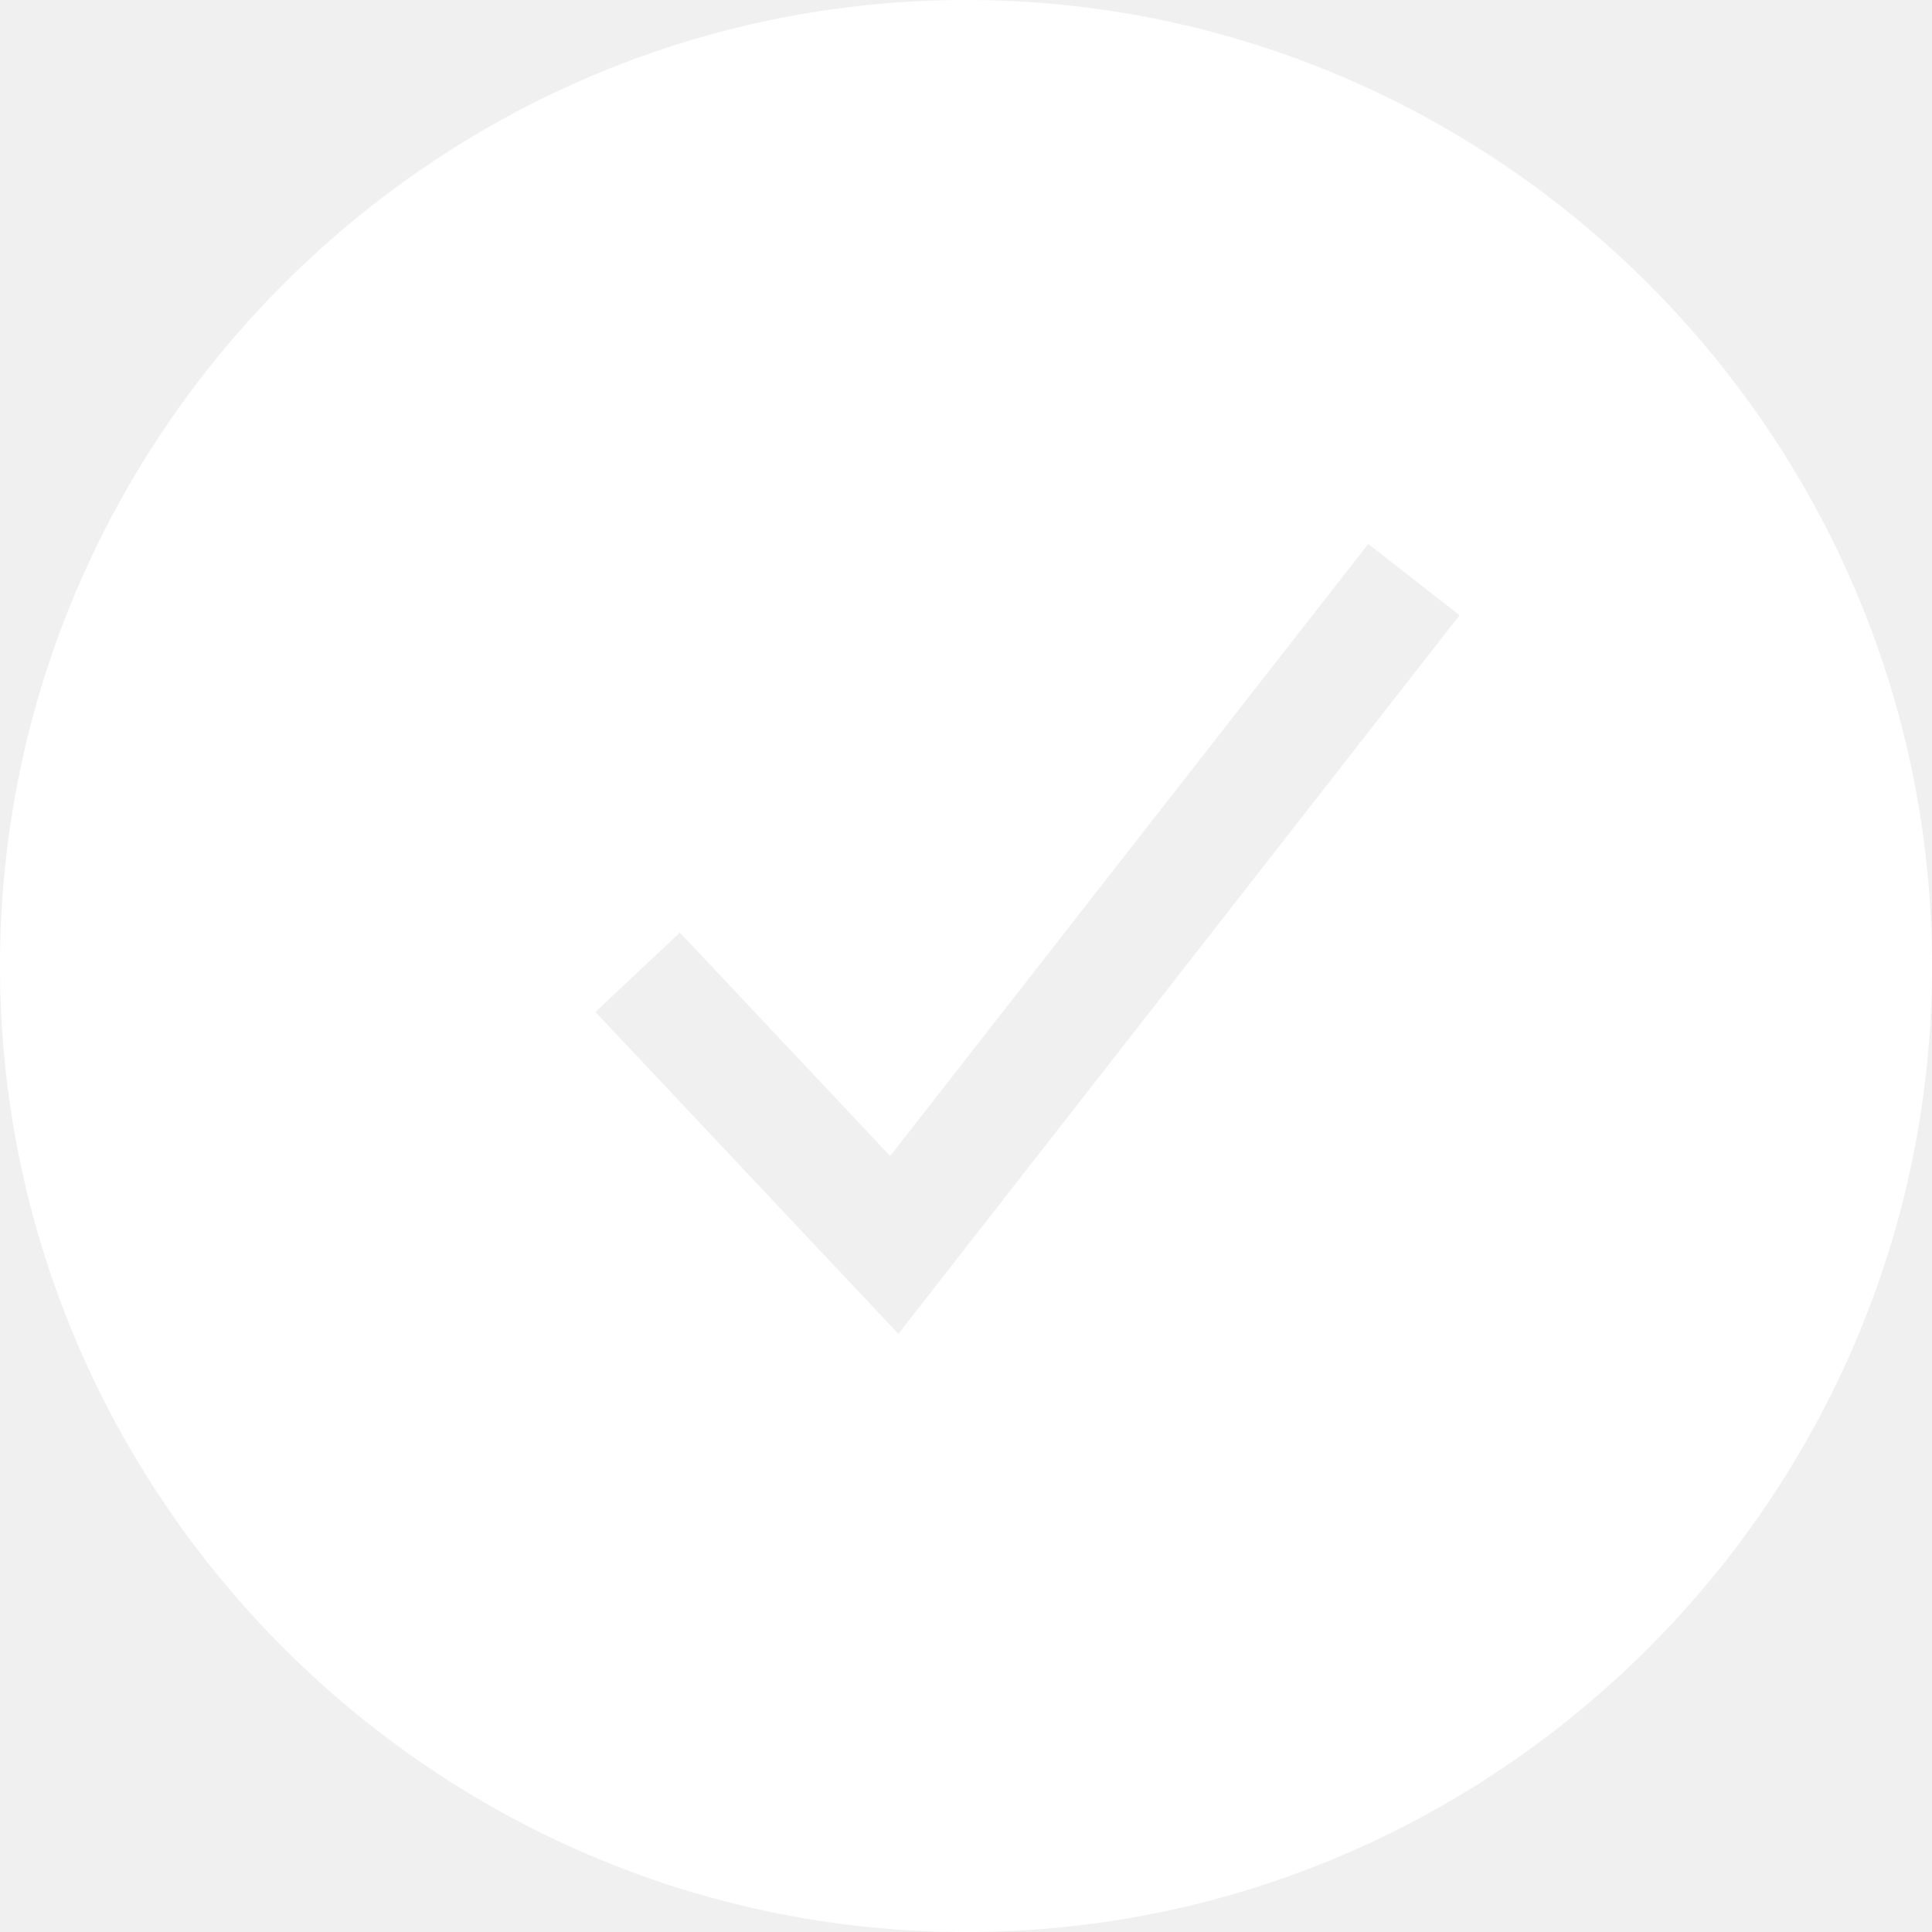
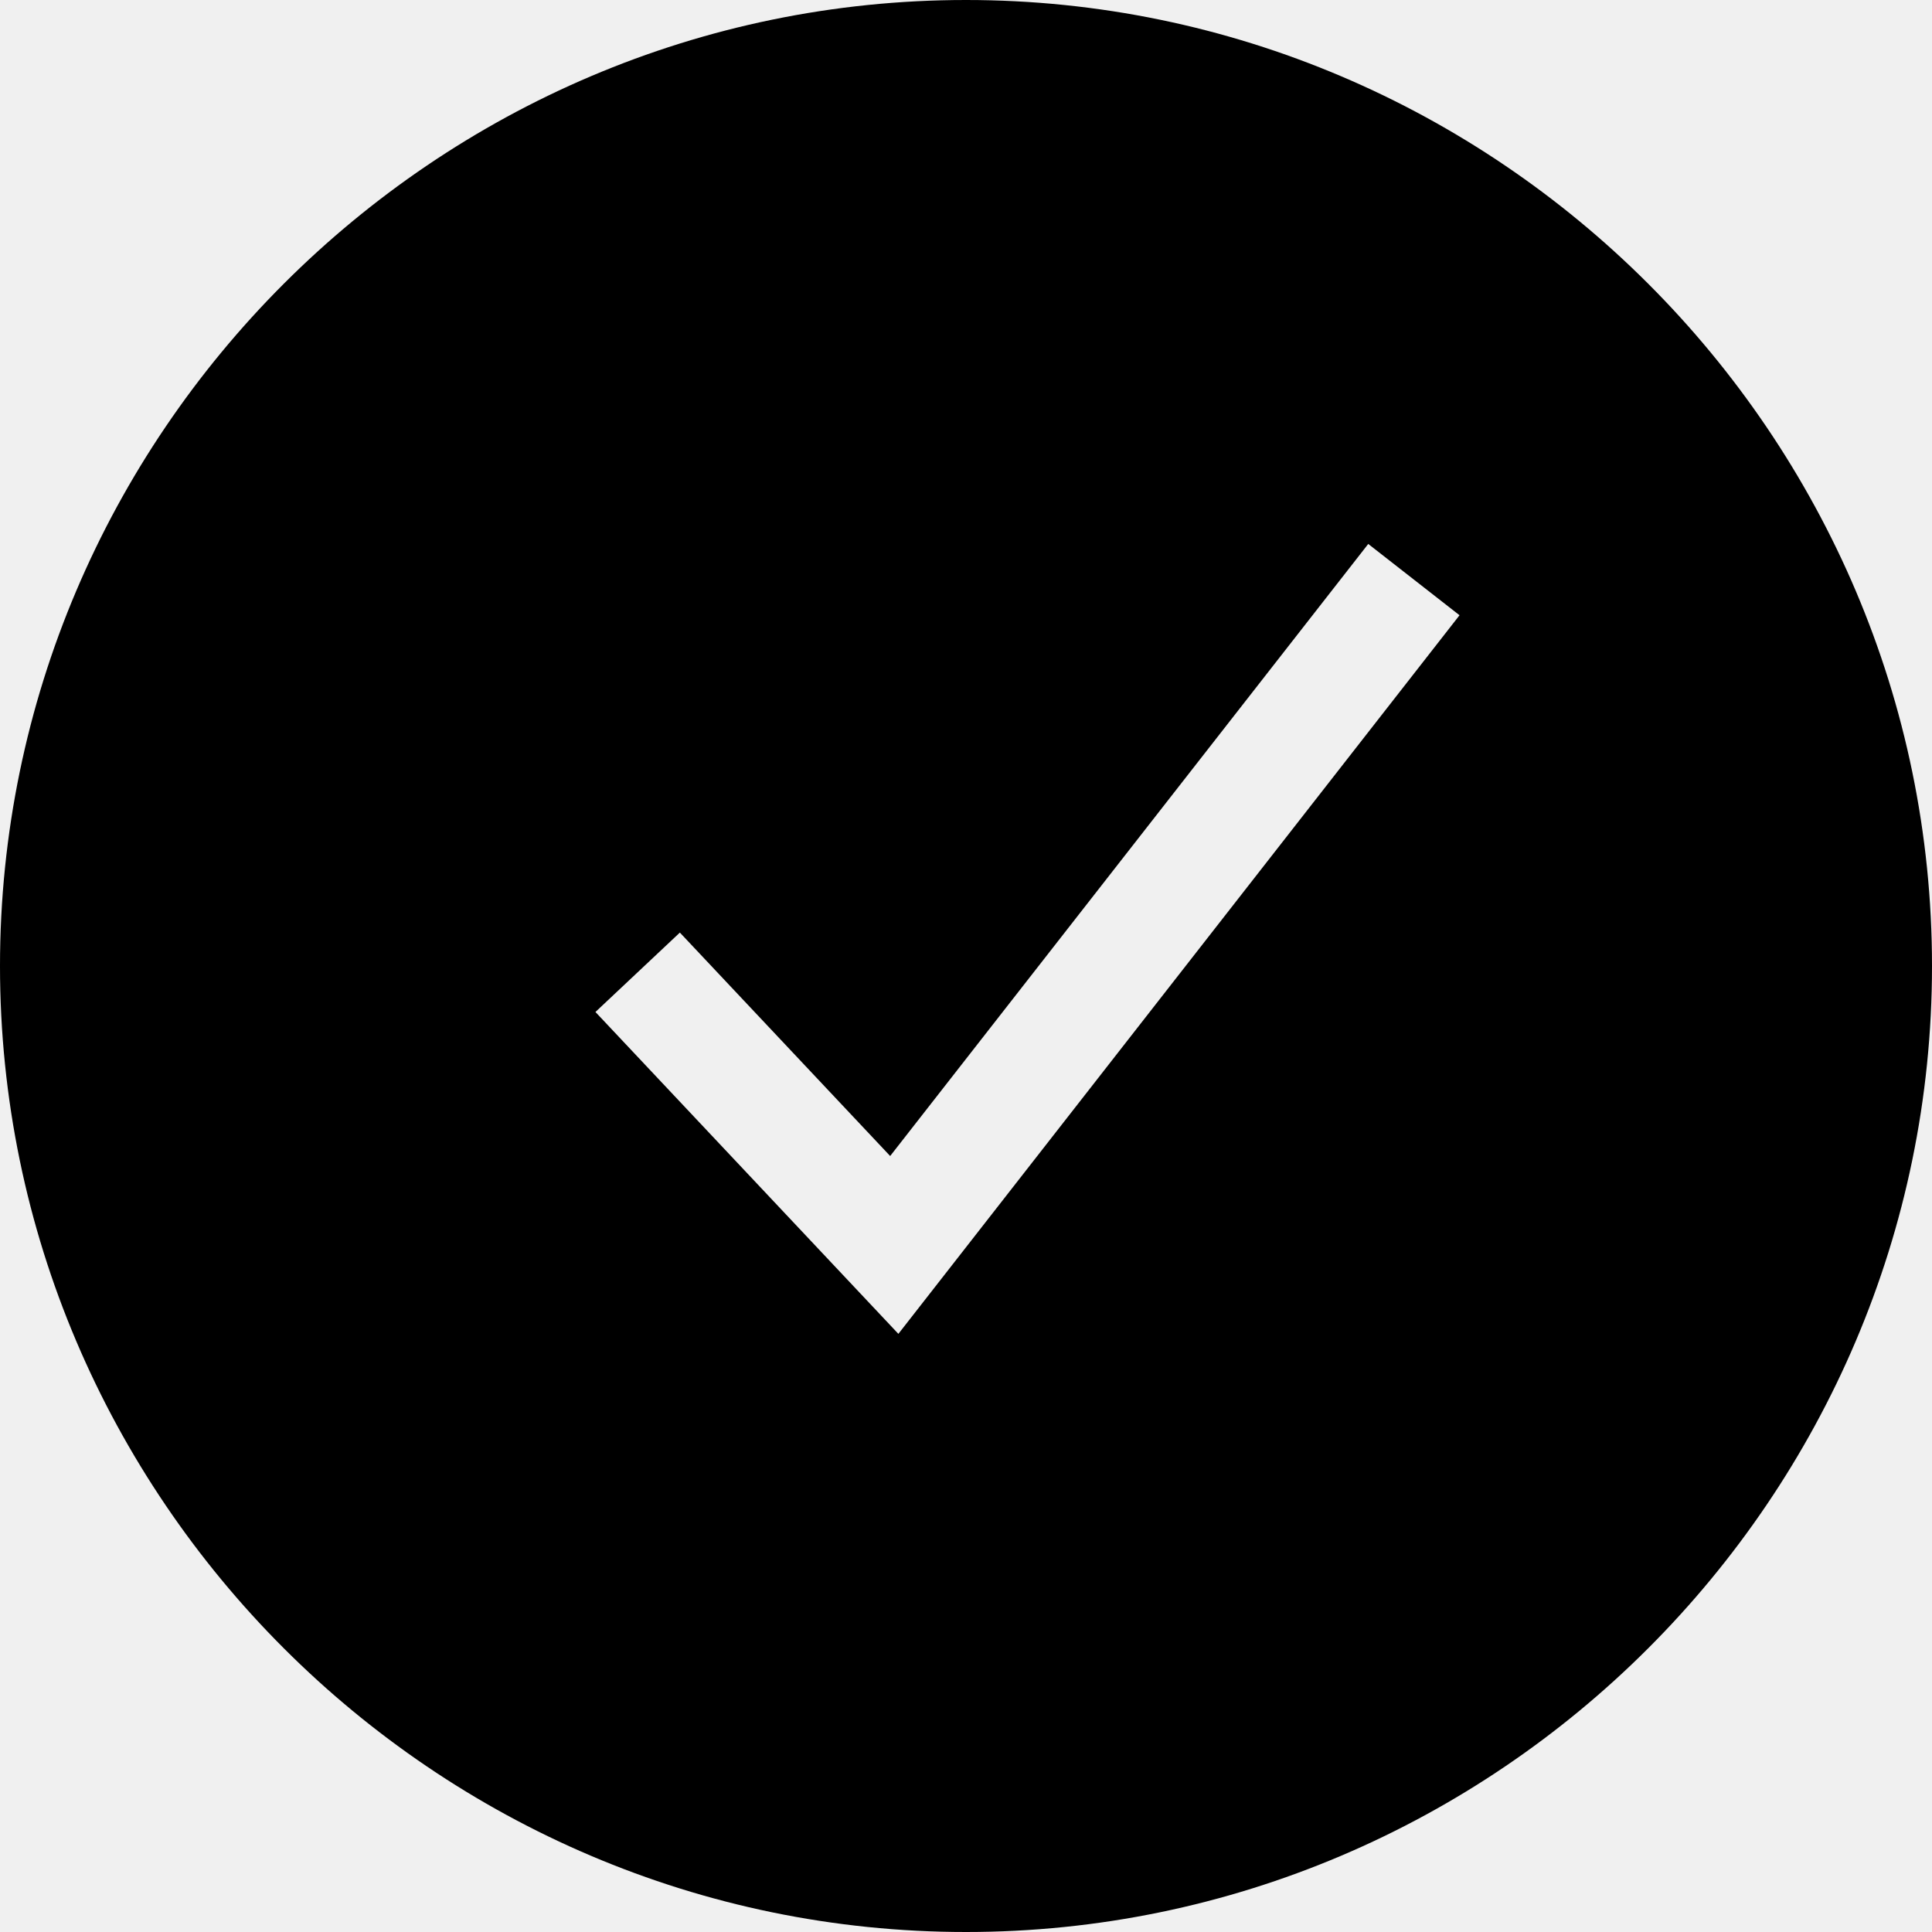
<svg xmlns="http://www.w3.org/2000/svg" width="20" height="20" viewBox="0 0 20 20">
-   <path fill="#FFF" fill-rule="evenodd" d="M10,0 C15.5,0 20,4.5 20,10 C20,15.5 15.5,20 10,20 C4.5,20 0,15.5 0,10 C0,4.5 4.5,0 10,0 Z M14.164,5.631 L9.215,11.967 L7.038,9.654 L6.164,10.476 L9.3,13.808 L15.109,6.369 L14.164,5.631 Z" />
+   <path fill-rule="evenodd" d="M10,0 C15.5,0 20,4.5 20,10 C20,15.5 15.5,20 10,20 C4.5,20 0,15.5 0,10 C0,4.5 4.5,0 10,0 Z M14.164,5.631 L9.215,11.967 L7.038,9.654 L6.164,10.476 L9.3,13.808 L15.109,6.369 L14.164,5.631 Z" />
</svg>
